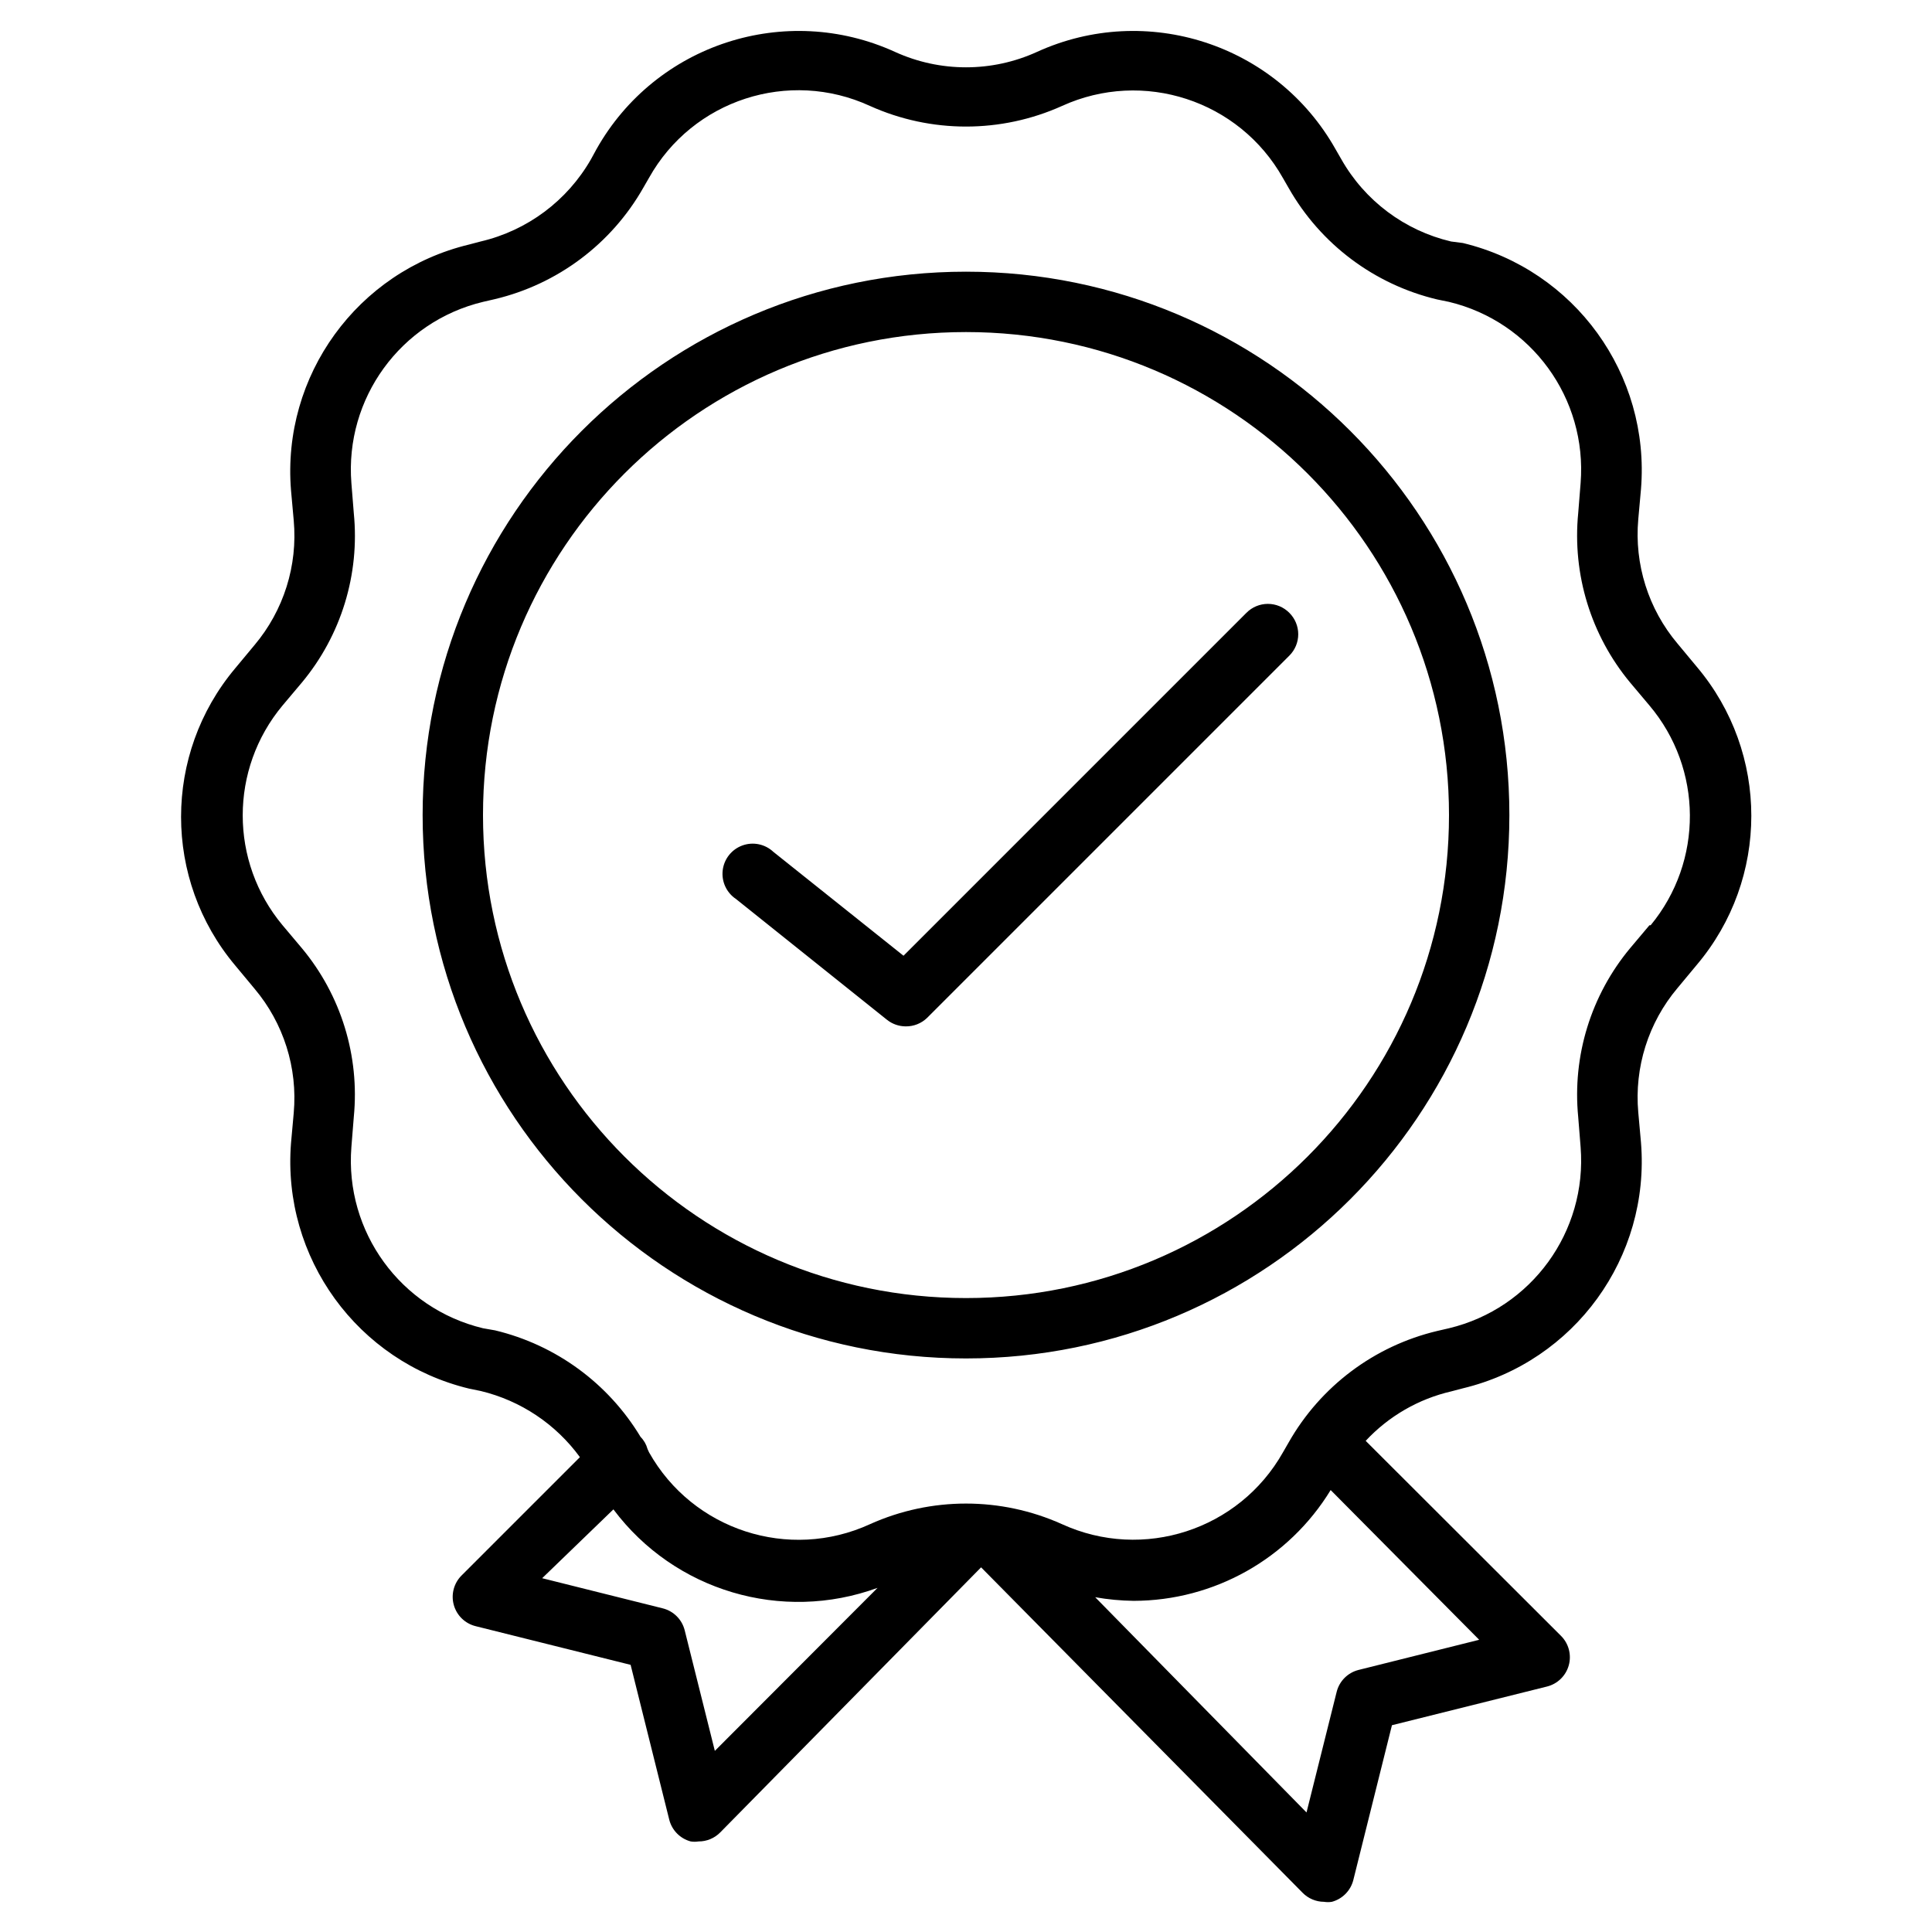
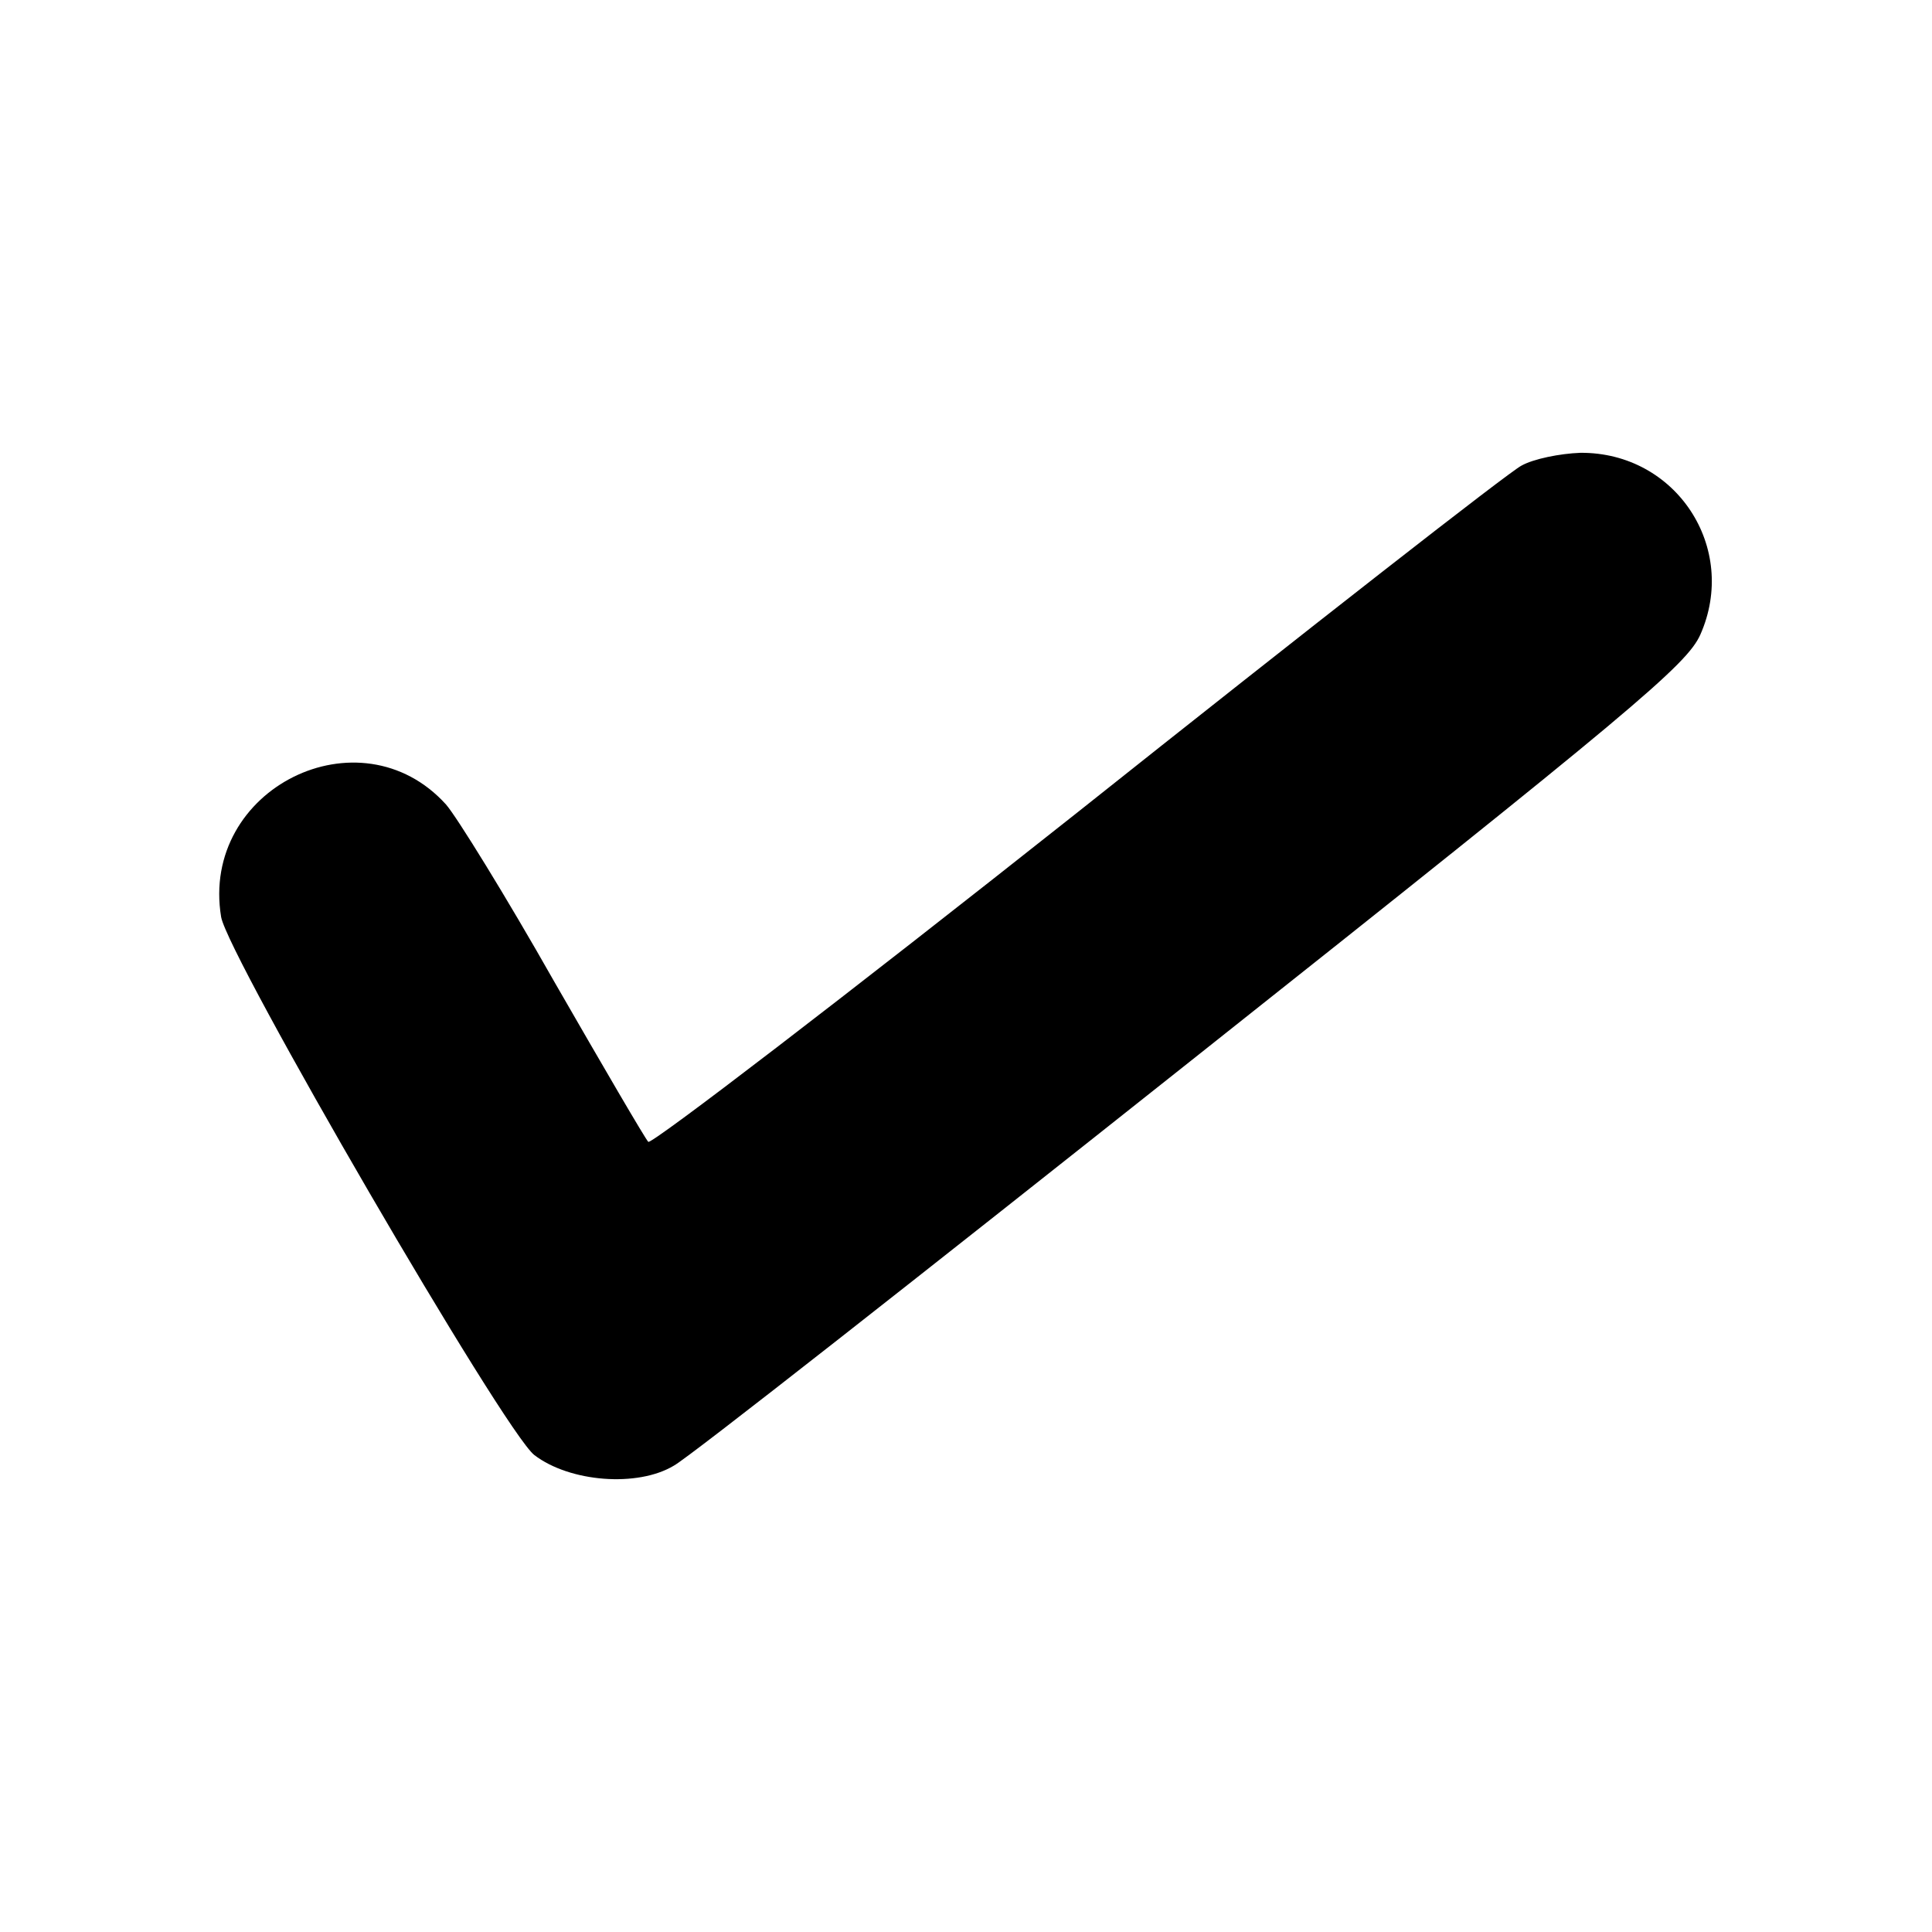
- <svg xmlns="http://www.w3.org/2000/svg" id="SvgjsSvg1023" width="256" height="256" version="1.1">
-   <defs id="SvgjsDefs1024" />
-   <g id="SvgjsG1025">
-     <svg data-name="Layer 1" viewBox="0 0 64 64" width="256" height="256">
-       <path d="M56.21,22.09l-.64-.77a5.61,5.61,0,0,1-1.3-4.12l.09-1a7.74,7.74,0,0,0-5.9-8.15L48.07,8a5.67,5.67,0,0,1-3.64-2.73l-.19-.33a7.69,7.69,0,0,0-9.89-3.22,5.67,5.67,0,0,1-4.7,0,7.69,7.69,0,0,0-9.89,3.22l-.18.33A5.71,5.71,0,0,1,15.92,8l-.38.1a7.73,7.73,0,0,0-5.9,8.14l.09,1a5.62,5.62,0,0,1-1.3,4.13l-.64.77a7.65,7.65,0,0,0,0,9.84l.64.77a5.61,5.61,0,0,1,1.3,4.12l-.09,1A7.74,7.74,0,0,0,15.54,46l.39.08a5.72,5.72,0,0,1,3.28,2.19l-3.92,3.92a1,1,0,0,0,.47,1.68l5.13,1.28,1.28,5.13a1,1,0,0,0,.71.72.82.82,0,0,0,.26,0,1,1,0,0,0,.72-.3l8.64-8.78L43.15,62.7a1,1,0,0,0,.71.3.82.82,0,0,0,.26,0,1,1,0,0,0,.71-.72l1.28-5.13,5.13-1.28a1,1,0,0,0,.47-1.68l-6.47-6.46a5.6,5.6,0,0,1,2.84-1.64l.38-.1a7.73,7.73,0,0,0,5.9-8.14l-.09-1a5.61,5.61,0,0,1,1.3-4.12l.64-.77A7.65,7.65,0,0,0,56.21,22.09ZM23.68,58l-1-4a1,1,0,0,0-.72-.72l-4-1L20.32,50a7.65,7.65,0,0,0,8.75,2.6ZM49,54.32l-4,1a1,1,0,0,0-.72.72l-1,4-7-7.13a7.9,7.9,0,0,0,1.27.12,7.66,7.66,0,0,0,6.53-3.67Zm5.64-23.67-.64.76A7.58,7.58,0,0,0,52.28,37l.08,1A5.71,5.71,0,0,1,48,44l-.39.09a7.71,7.71,0,0,0-4.92,3.69l-.19.33a5.69,5.69,0,0,1-7.32,2.38,7.75,7.75,0,0,0-6.36,0,5.68,5.68,0,0,1-7.32-2.38L21.45,48a.9.9,0,0,0-.23-.4h0a7.73,7.73,0,0,0-4.82-3.53L16,44a5.71,5.71,0,0,1-4.36-6l.08-1A7.58,7.58,0,0,0,10,31.41l-.64-.76a5.68,5.68,0,0,1,0-7.28l.64-.76A7.59,7.59,0,0,0,11.72,17l-.08-1A5.71,5.71,0,0,1,16,10l.39-.09a7.71,7.71,0,0,0,4.92-3.69l.19-.33a5.67,5.67,0,0,1,7.32-2.38,7.75,7.75,0,0,0,6.36,0A5.69,5.69,0,0,1,42.5,5.9l.19.33a7.71,7.71,0,0,0,4.92,3.69L48,10a5.71,5.71,0,0,1,4.36,6l-.08,1A7.62,7.62,0,0,0,54,22.61l.64.76A5.68,5.68,0,0,1,54.68,30.65ZM32,9A18,18,0,1,0,50,27,18,18,0,0,0,32,9Zm0,34A16,16,0,1,1,48,27,16,16,0,0,1,32,43ZM42.71,20.3a1,1,0,0,1,0,1.42l-12,12A1,1,0,0,1,30,34a1,1,0,0,1-.62-.22l-5-4a1,1,0,1,1,1.24-1.56l4.31,3.44L41.29,20.3A1,1,0,0,1,42.71,20.3Z" fill="#000000" class="color000 svgShape" />
-     </svg>
+ <svg xmlns="http://www.w3.org/2000/svg" version="1.0" width="256pt" height="256pt" viewBox="0 0 256 256" preserveAspectRatio="xMidYMid meet">
+   <g transform="translate(0,256) scale(0.1,-0.1)" fill="#000000" stroke="none">
+     <path d="M2016 1943 c-16 -8 -281 -215 -589 -460 -308 -244 -564 -440 -568 -436 -4 4 -60 100 -125 213 -64 113 -129 218 -143 234 -114 126 -326 21 -298 -149 9 -52 375 -682 415 -713 47 -36 137 -43 185 -14 19 10 328 253 687 538 585 464 655 523 673 563 51 115 -32 242 -159 241 -27 -1 -62 -8 -78 -17z" />
  </g>
</svg>
